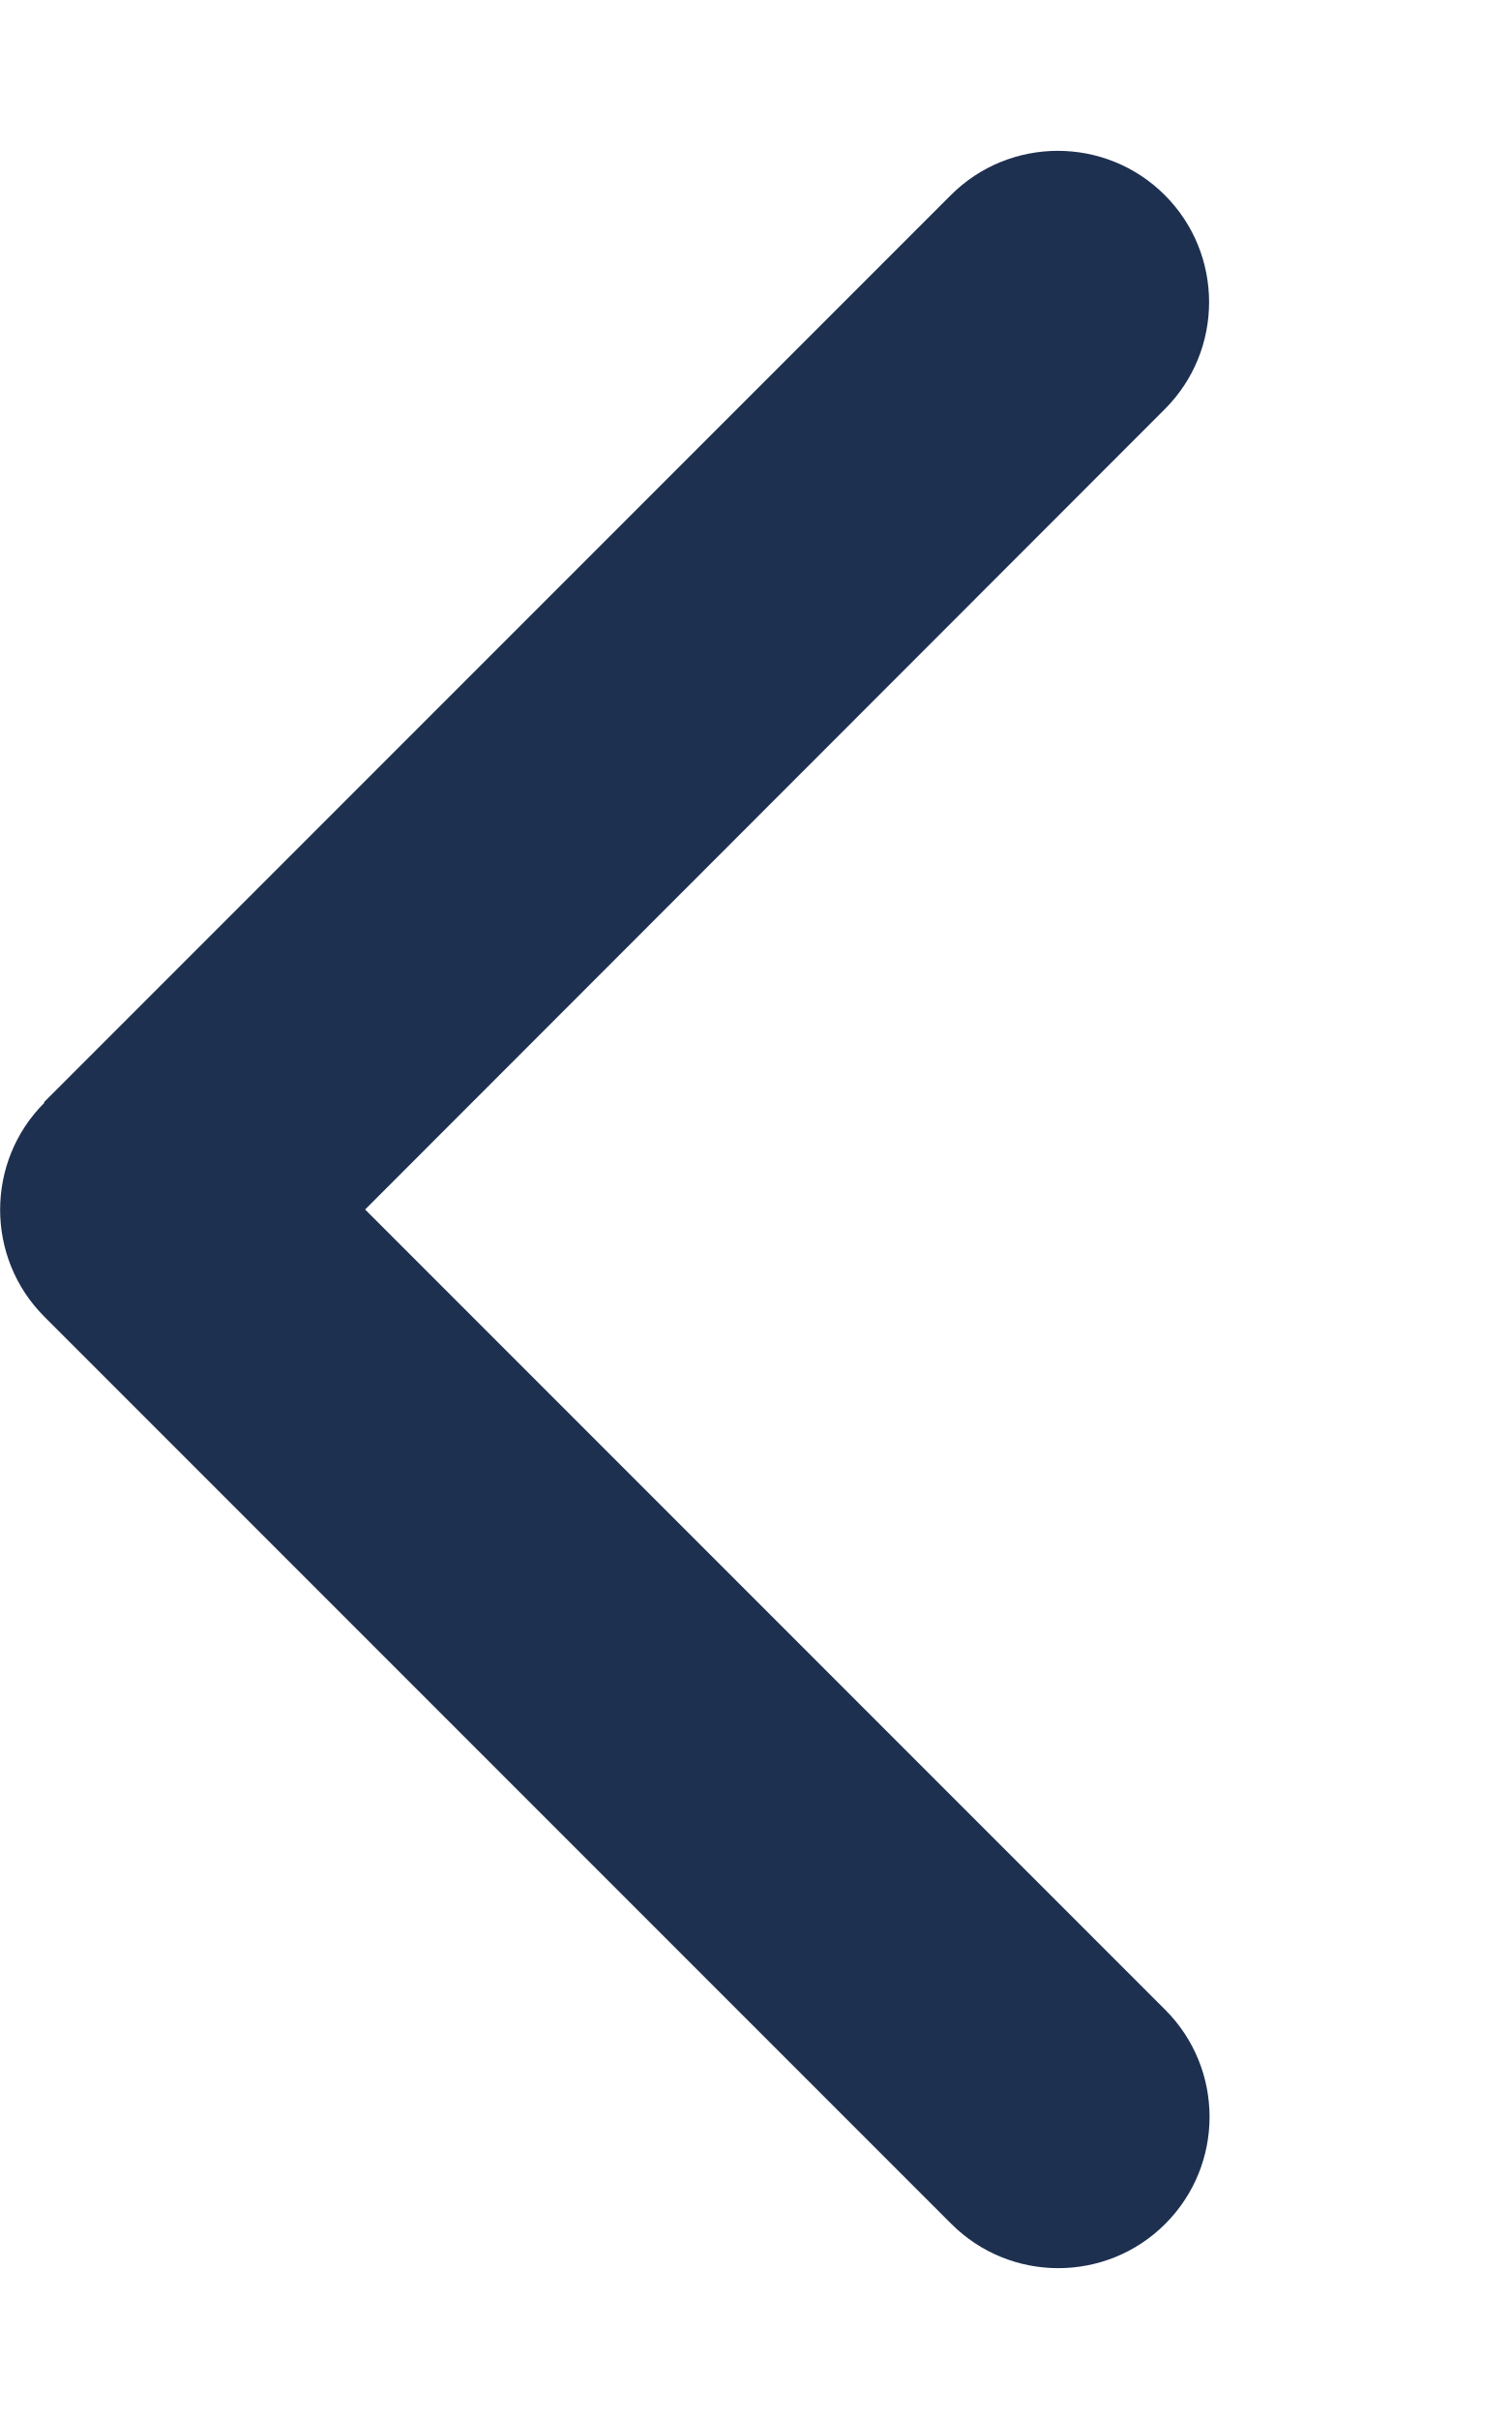
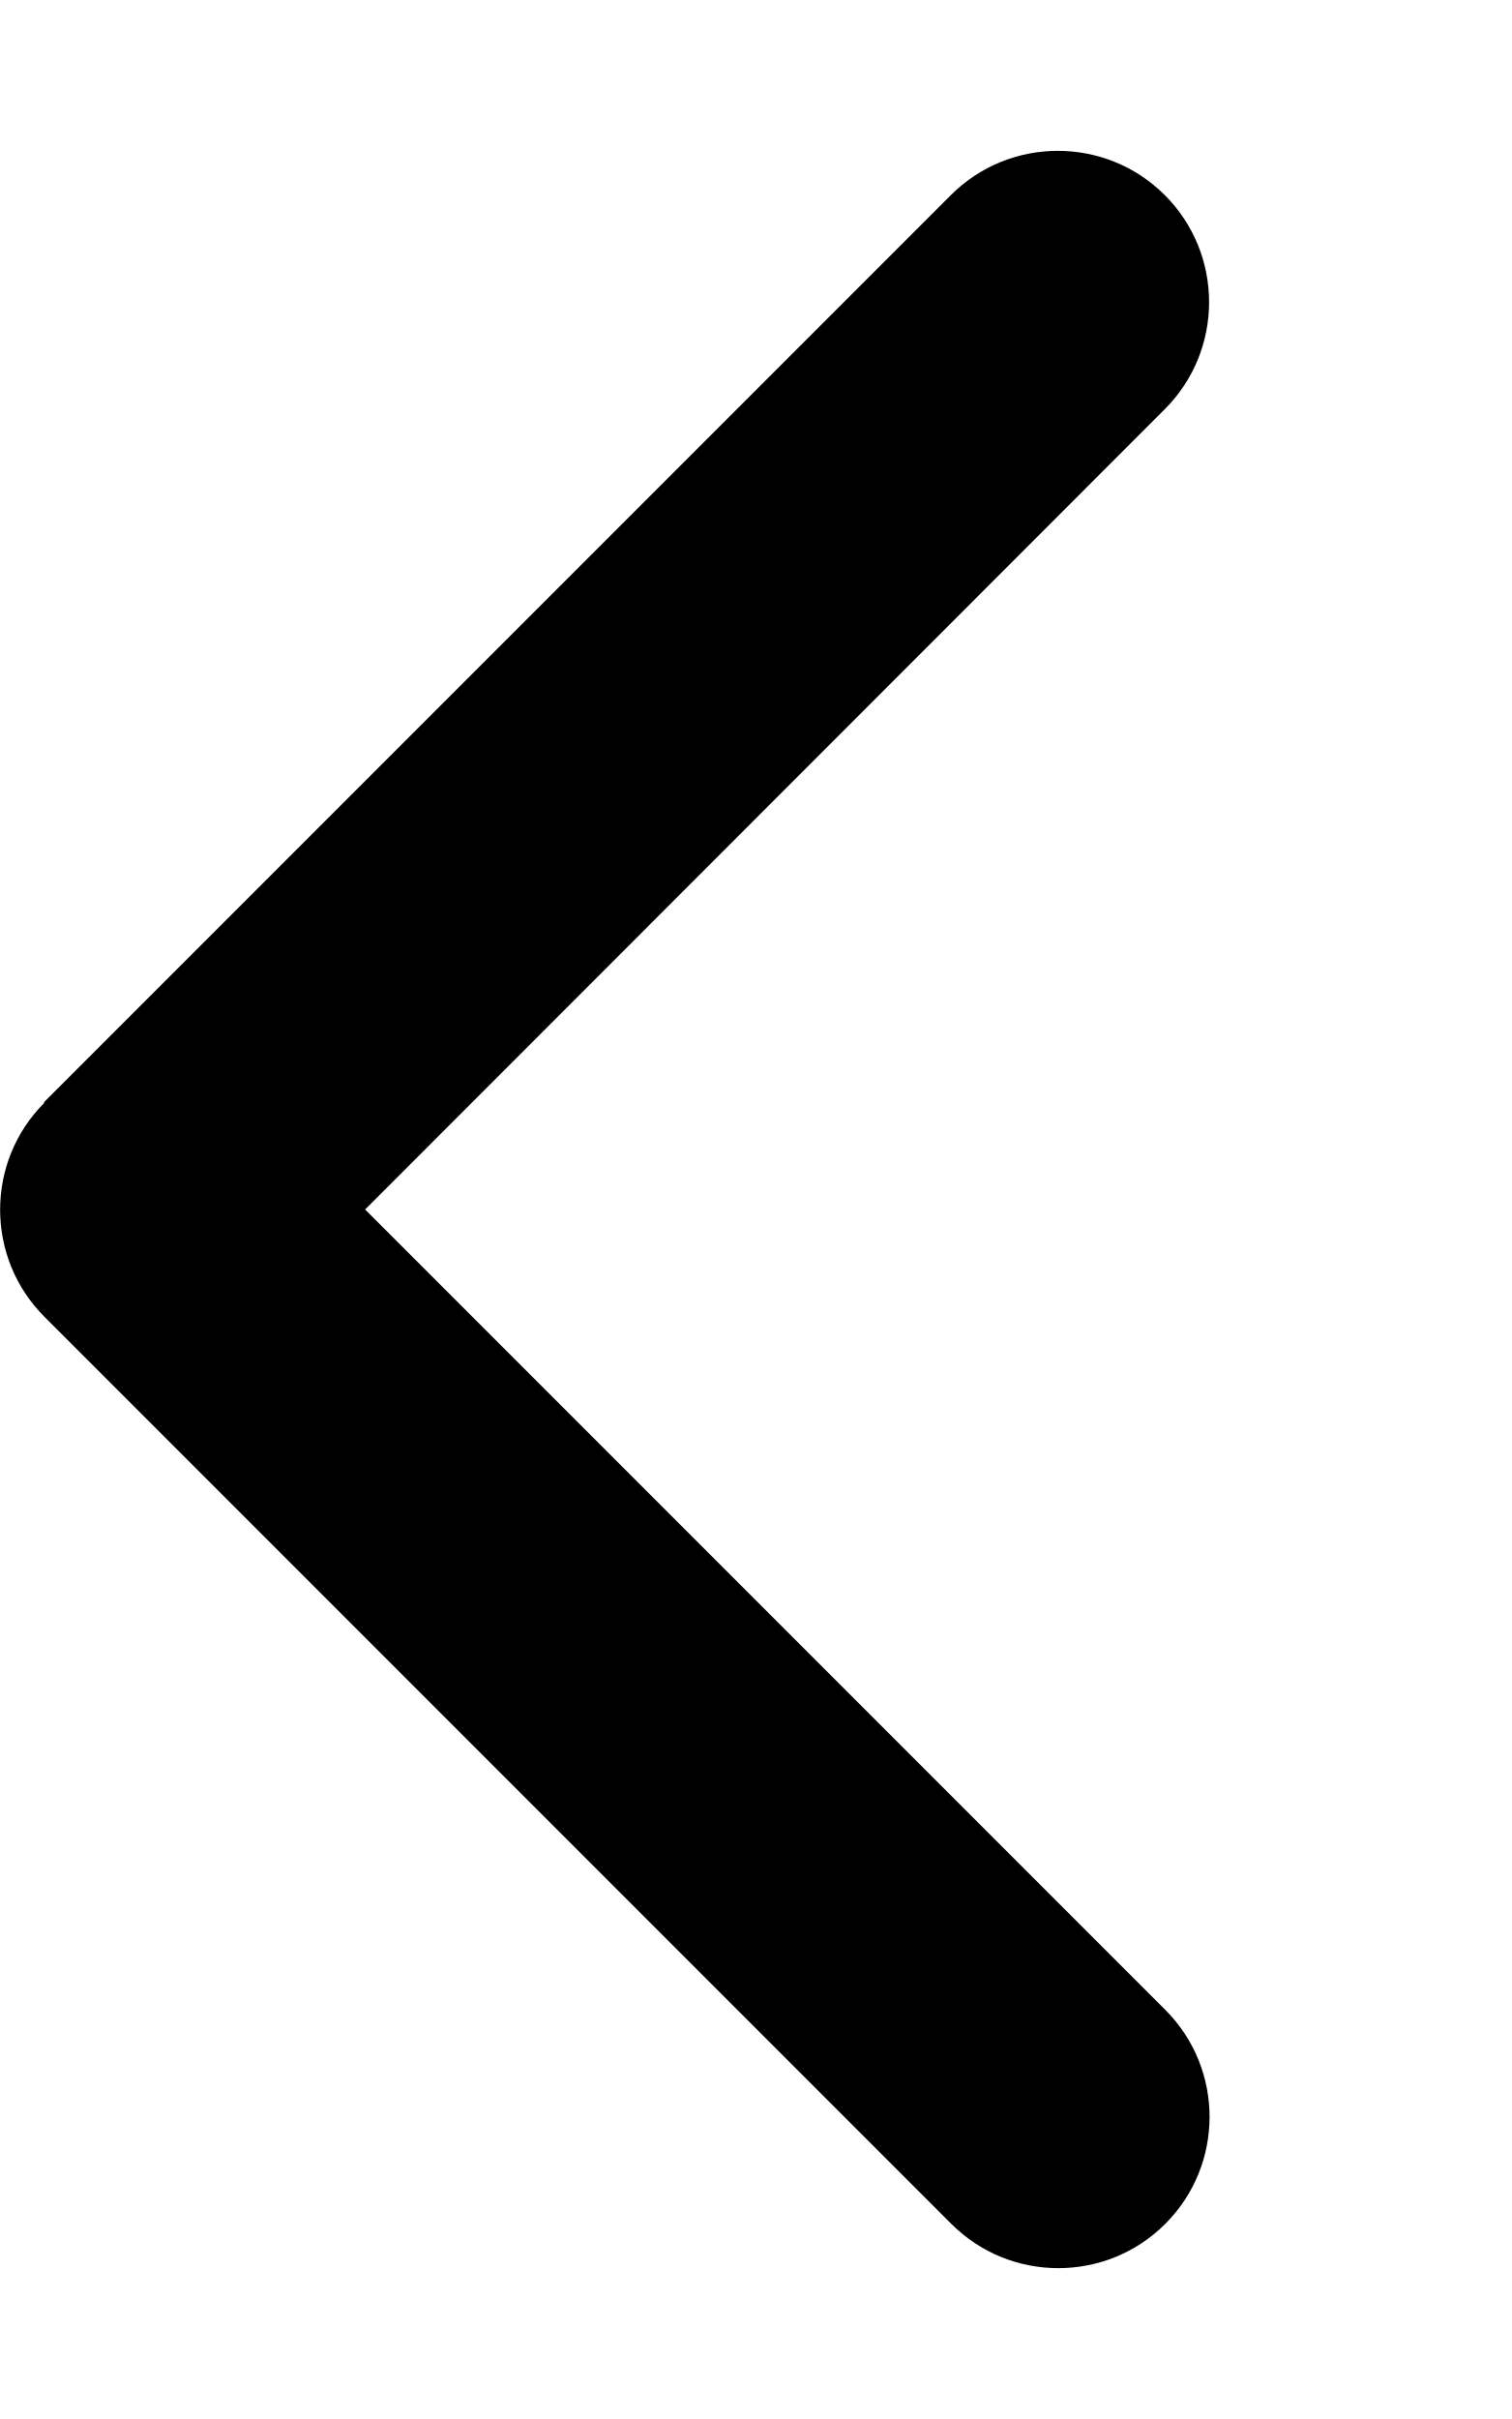
<svg xmlns="http://www.w3.org/2000/svg" height="16" width="10" viewBox="0 0 320 512">
-   <path opacity="1" fill="#1E3050" d="M9.4 233.4c-12.5 12.5-12.5 32.8 0 45.3l192 192c12.5 12.5 32.8 12.5 45.3 0s12.5-32.8 0-45.3L77.3 256 246.6 86.6c12.5-12.5 12.5-32.8 0-45.3s-32.8-12.5-45.3 0l-192 192z" />
+   <path opacity="1" fill="#000" d="M9.4 233.4c-12.5 12.5-12.5 32.8 0 45.3l192 192c12.5 12.5 32.8 12.5 45.3 0s12.5-32.8 0-45.3L77.3 256 246.6 86.6c12.5-12.5 12.5-32.8 0-45.3s-32.8-12.5-45.3 0l-192 192z" />
</svg>
